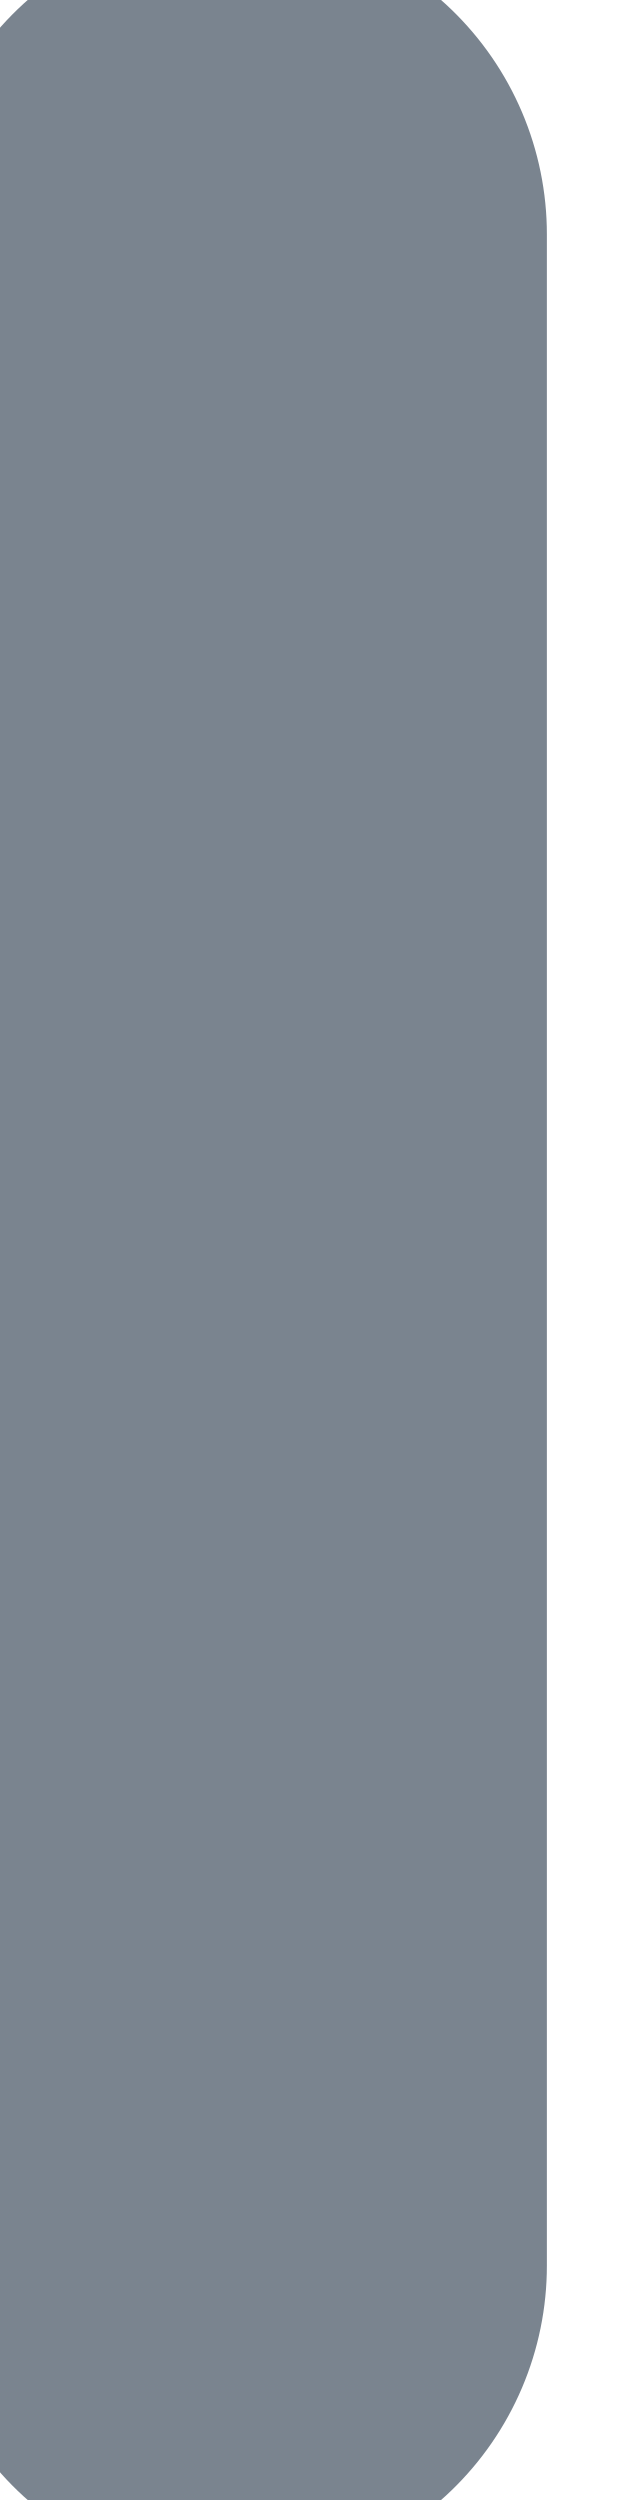
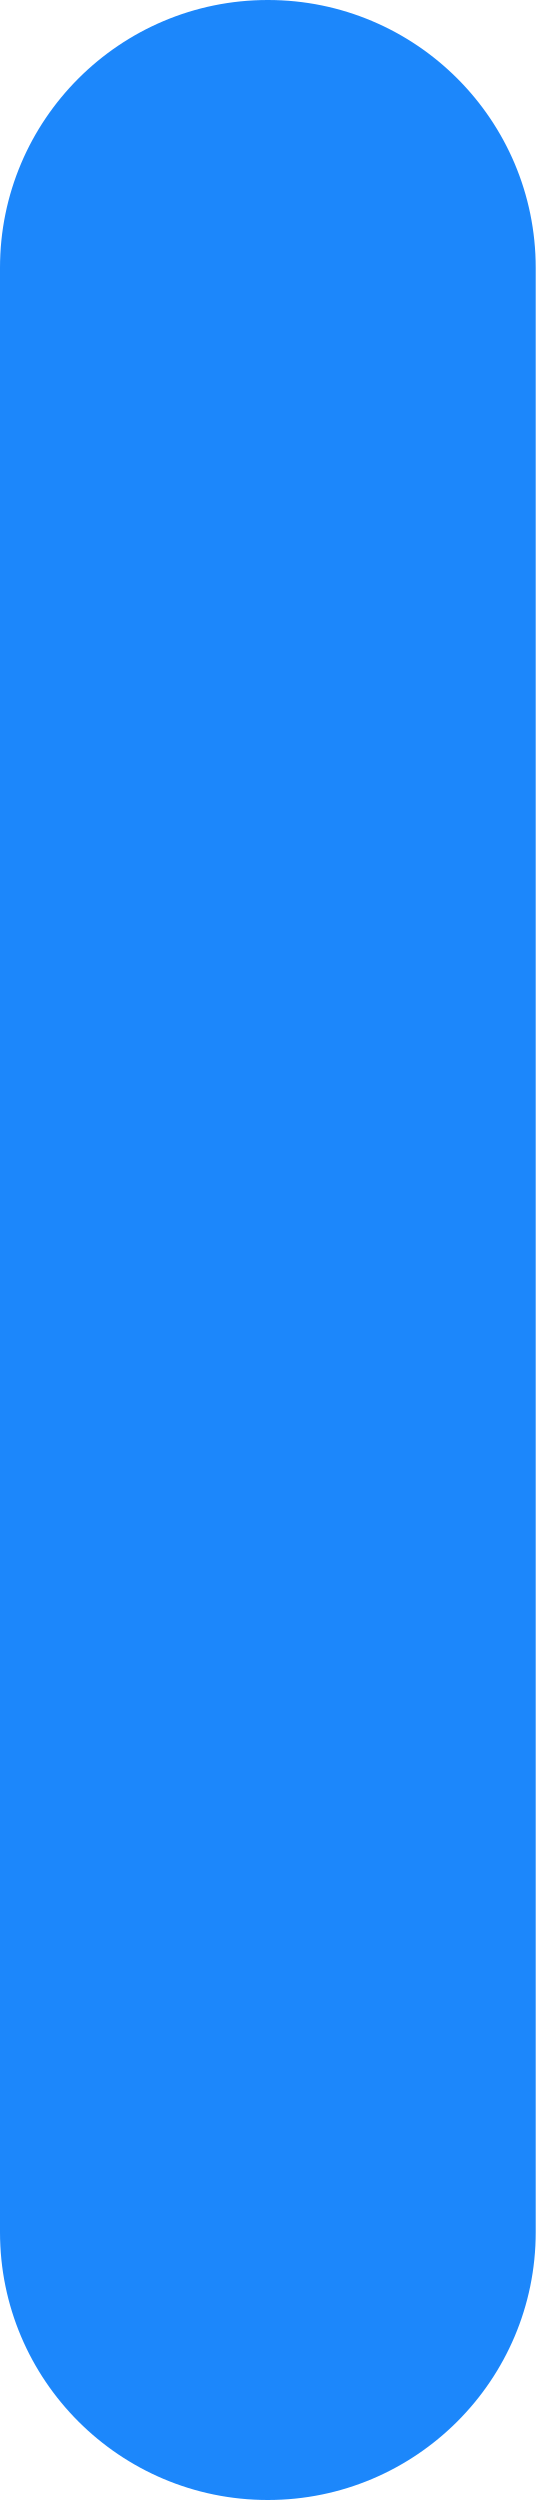
- <svg xmlns="http://www.w3.org/2000/svg" width="4px" height="16px" viewBox="0 0 4 16" version="1.1">
-   <g id="MVP" stroke="none" stroke-width="1" fill="none" fill-rule="evenodd" stroke-linecap="round">
-     <g id="project-view/project-1" transform="translate(0, -366)" stroke="#7A848F" stroke-width="4">
-       <g id="sidebar" transform="translate(0, 56)">
-         <g id="Menu">
-           <g transform="translate(0, 102)">
-             <g id="Group" transform="translate(0, 208)">
-               <path d="M1.5,1.5 L1.5,14.5" id="Indicator" />
-             </g>
-           </g>
-         </g>
-       </g>
+ <svg xmlns="http://www.w3.org/2000/svg" width="3px" height="14px" viewBox="0 0 3 14" version="1.1">
+   <g id="MVP" stroke="none" stroke-width="1" fill="none" fill-rule="evenodd">
+     <g id="project-view/project-1/task-detail-copy" transform="translate(-5, -368)" fill="#1C87FB">
+       <rect id="Rectangle-6" x="5" y="368" width="3" height="14" rx="1.5" />
    </g>
  </g>
</svg>
